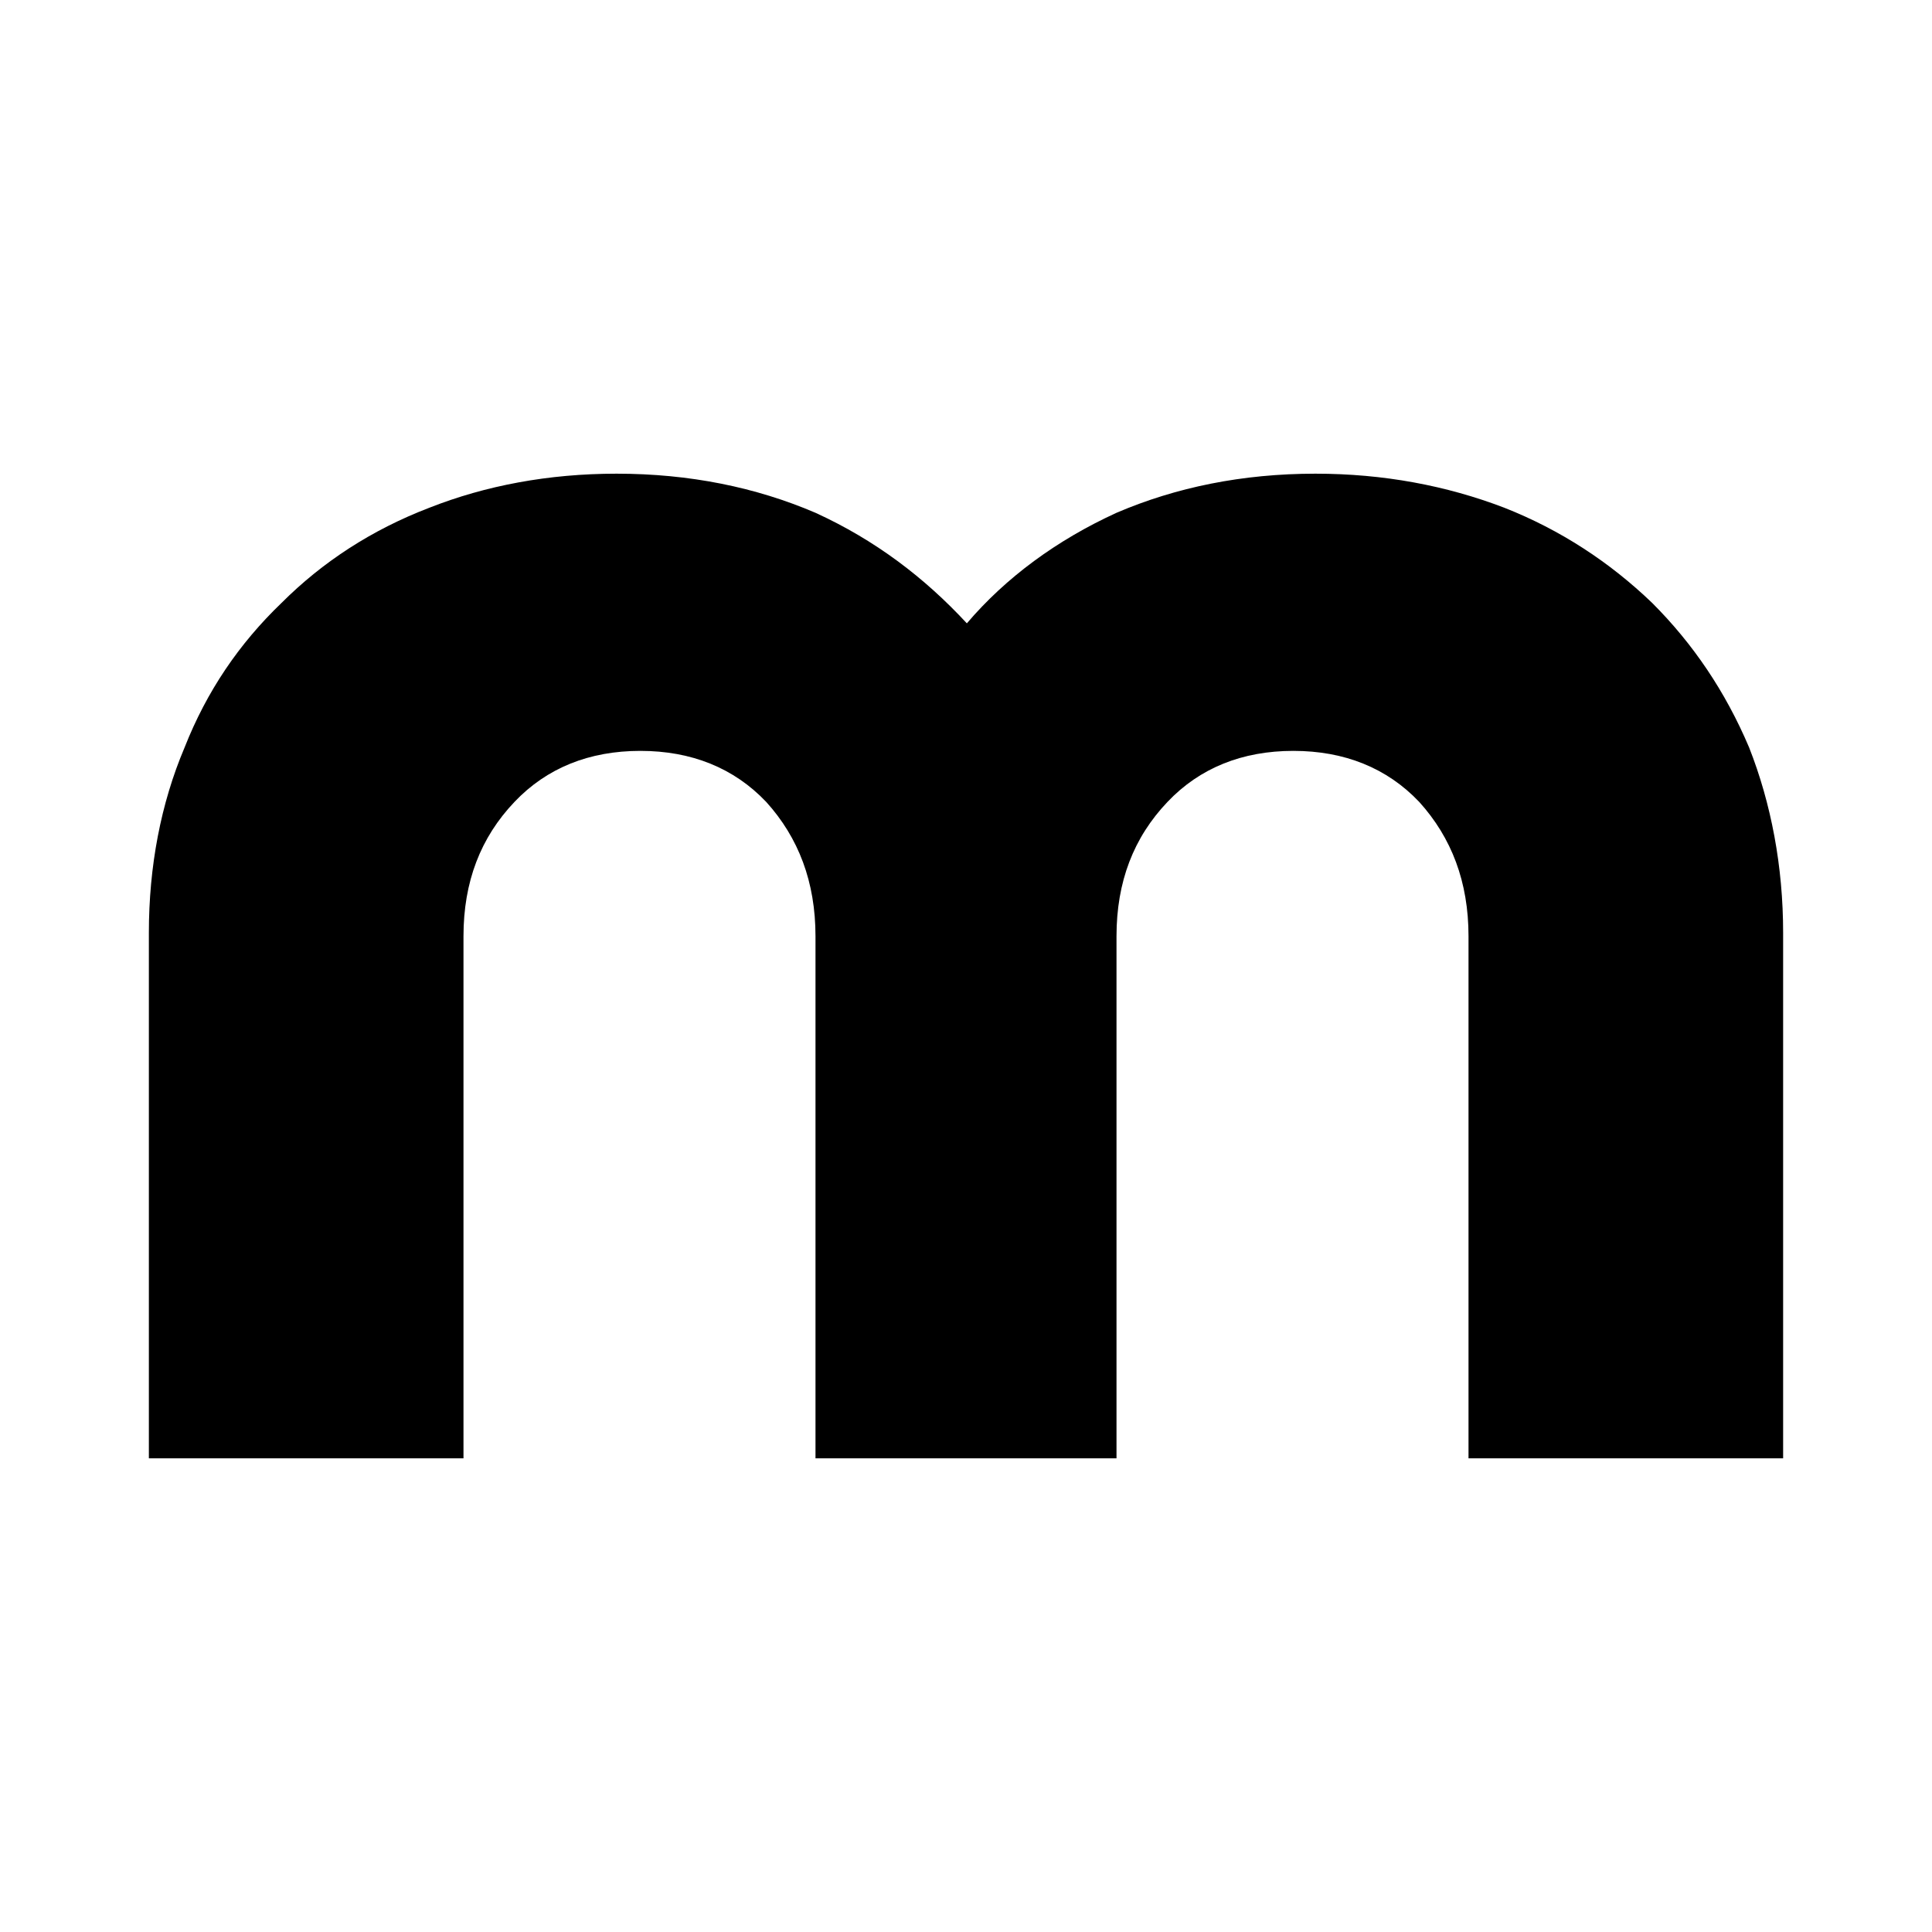
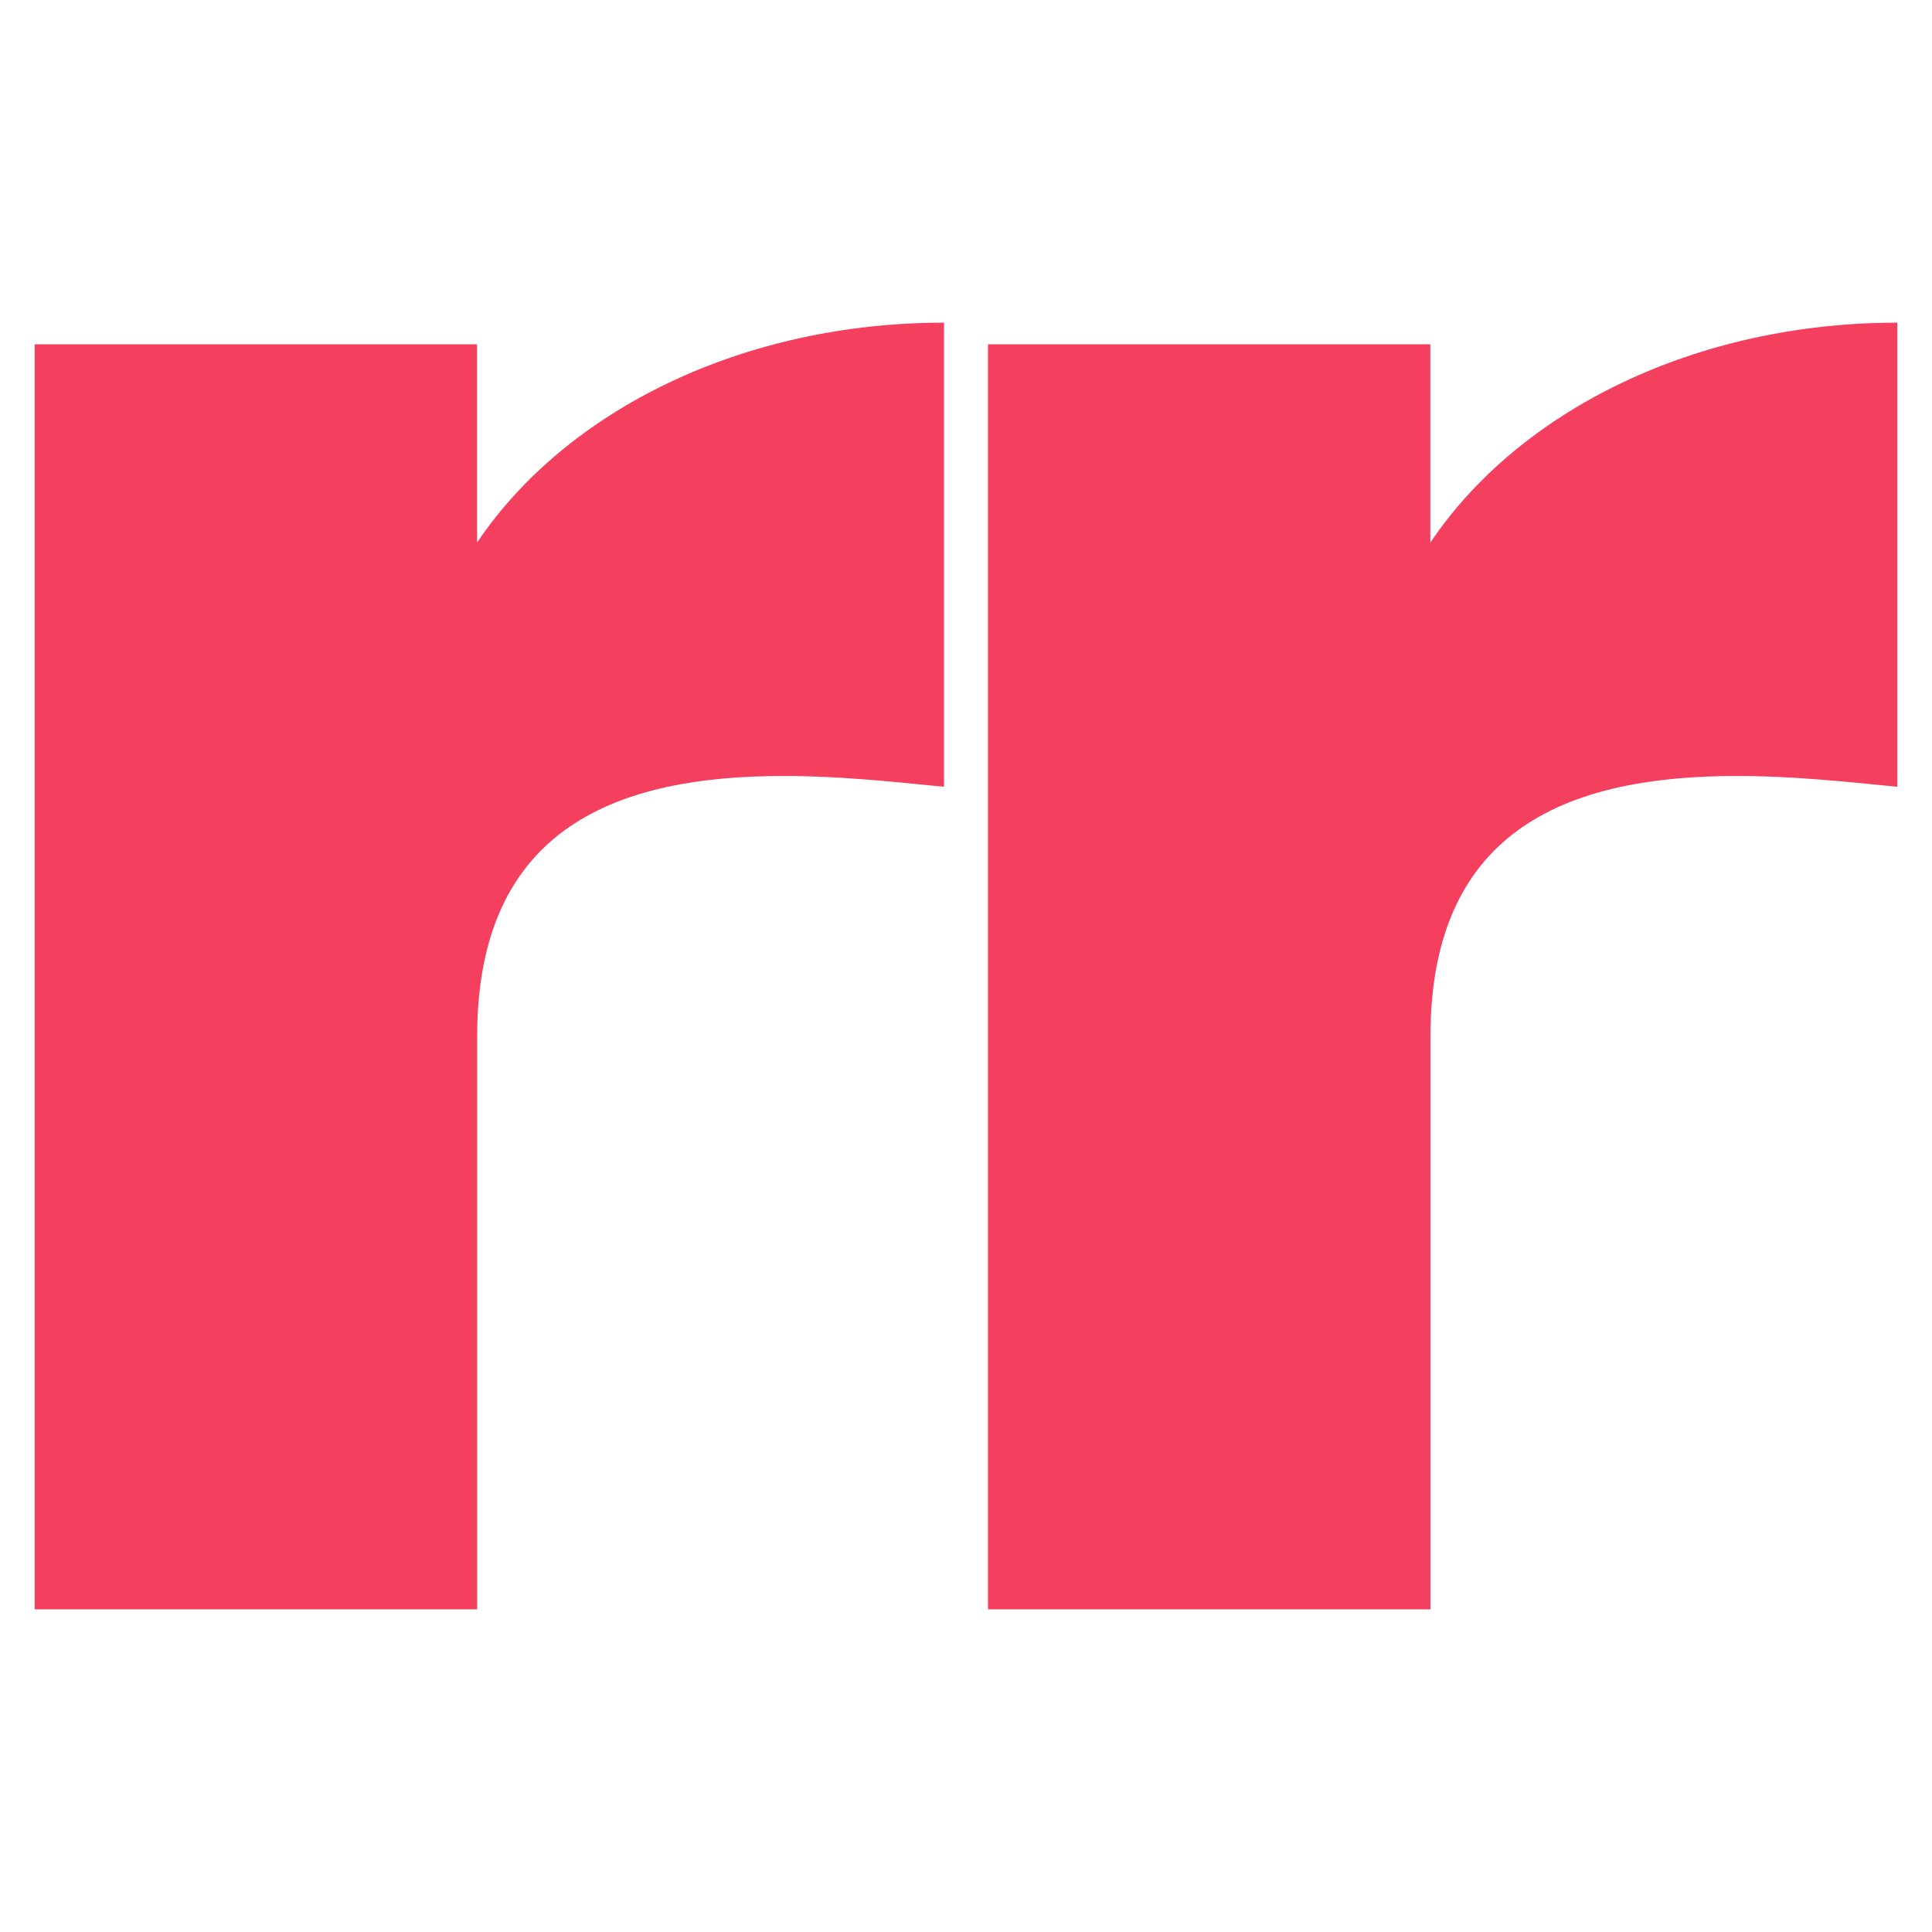
- <svg xmlns="http://www.w3.org/2000/svg" width="100%" height="100%" viewBox="0 0 128 128" version="1.1" xml:space="preserve" style="fill-rule:evenodd;clip-rule:evenodd;stroke-linejoin:round;stroke-miterlimit:2;">
-   <g transform="matrix(0.904218,0,0,0.904218,-12.8093,-5.25522)">
-     <path d="M121.765,112.663L144.817,112.663L144.817,74.162C144.817,69.302 143.944,64.692 142.325,60.58C140.58,56.468 138.213,52.979 135.222,49.989C132.107,46.998 128.494,44.631 124.382,43.011C120.146,41.391 115.535,40.519 110.551,40.519C105.193,40.519 100.334,41.516 95.973,43.385C91.612,45.379 87.874,48.12 85.008,51.484C81.893,48.12 78.279,45.379 73.918,43.385C69.557,41.516 64.698,40.519 59.34,40.519C54.356,40.519 49.746,41.391 45.634,43.011C41.397,44.631 37.784,46.998 34.793,49.989C31.678,52.979 29.311,56.468 27.691,60.58C25.947,64.692 25.074,69.302 25.074,74.162L25.074,112.663L48.126,112.663L48.126,74.411C48.126,70.424 49.372,67.184 51.864,64.567C54.231,62.075 57.346,60.829 61.084,60.829C64.822,60.829 67.937,62.075 70.305,64.567C72.672,67.184 73.918,70.424 73.918,74.411L73.918,112.663L95.973,112.663L95.973,74.411C95.973,70.424 97.219,67.184 99.711,64.567C102.078,62.075 105.193,60.829 108.931,60.829C112.669,60.829 115.784,62.075 118.152,64.567C120.519,67.184 121.765,70.424 121.765,74.411L121.765,112.663Z" style="fill-rule:nonzero;" />
-   </g>
+ <svg xmlns="http://www.w3.org/2000/svg" width="100%" height="100%" viewBox="0 0 1000 1000" version="1.1" xml:space="preserve" style="fill-rule:evenodd;clip-rule:evenodd;stroke-linejoin:round;stroke-miterlimit:2;">
+   <path d="M17.963,178.227l0,654.757l229.017,0l0,-296.472c0,-109.597 74.45,-134.873 158.759,-134.873c28.116,0 54.78,2.815 82.883,5.593l0,-240.216c-103.992,0 -195.296,44.958 -241.692,113.814l0,-102.603l-228.967,0Z" style="fill:#f43f5e;fill-rule:nonzero;" />
+   <path d="M511.378,178.227l0,654.757l229.017,0l0,-296.472c0,-109.597 74.45,-134.873 158.759,-134.873c28.116,0 54.78,2.815 82.883,5.593l0,-240.216c-103.992,0 -195.296,44.958 -241.692,113.814l0,-102.603l-228.967,0Z" style="fill:#f43f5e;fill-rule:nonzero;" />
</svg>
